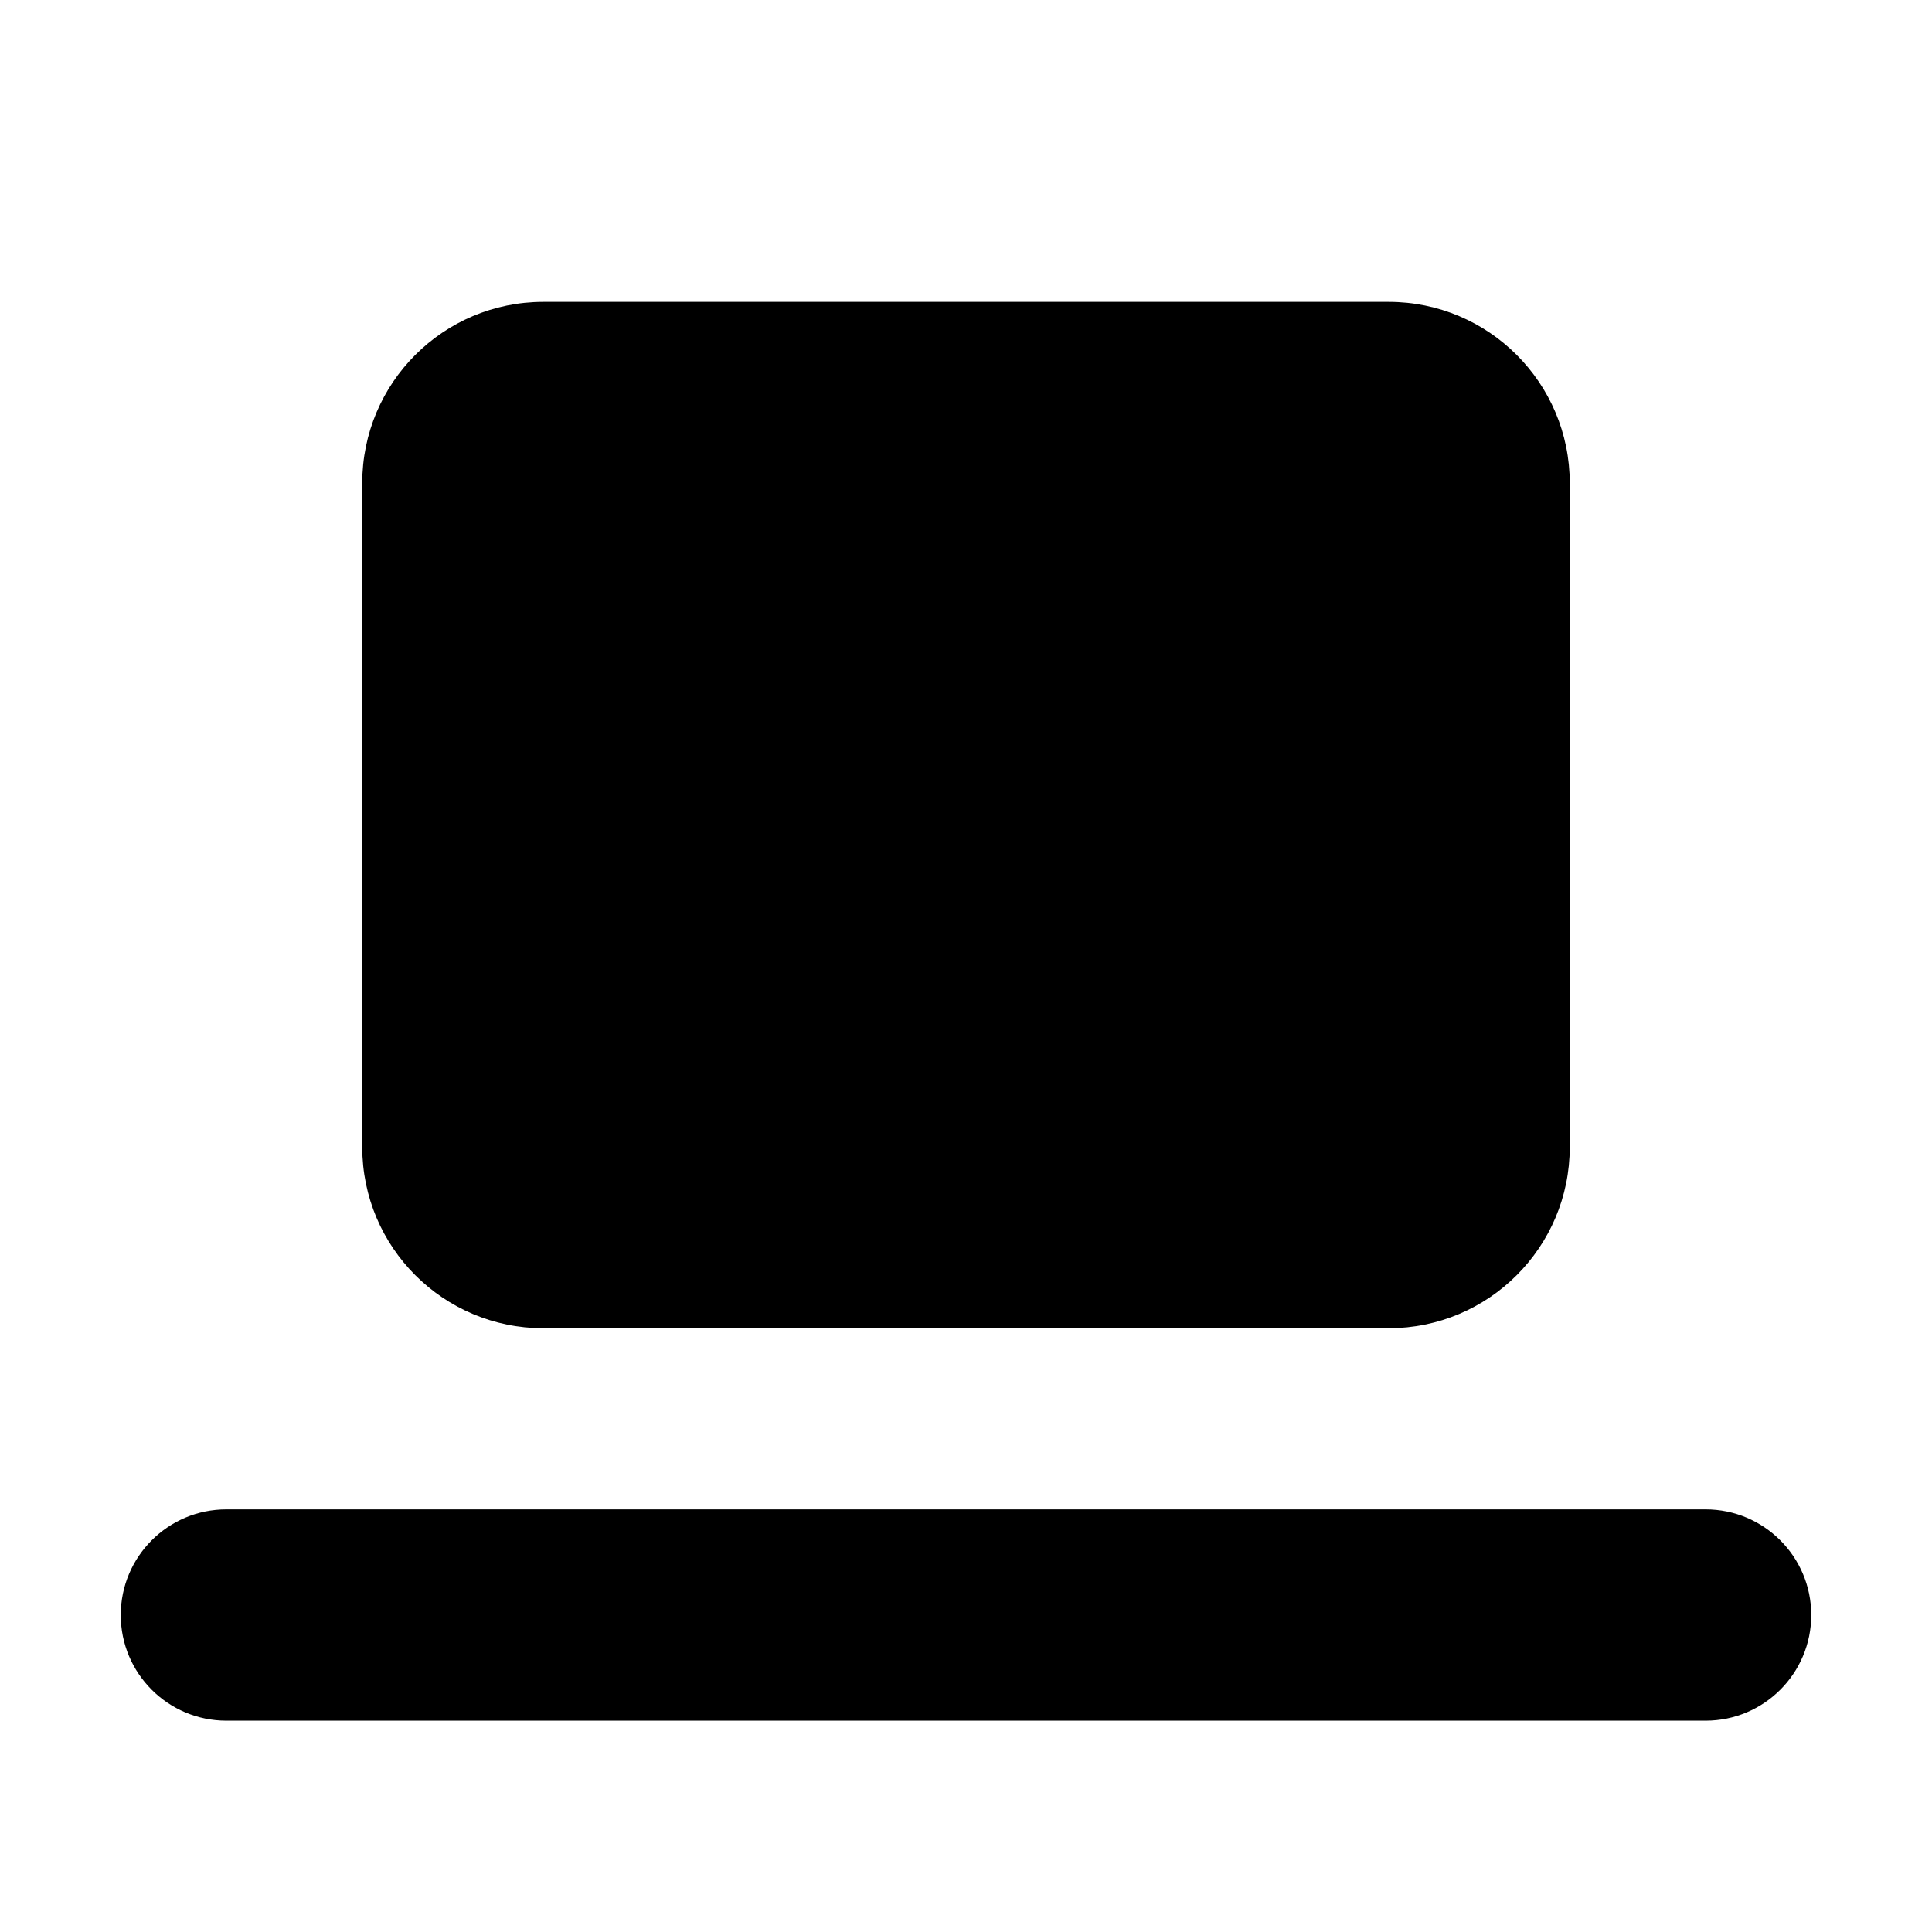
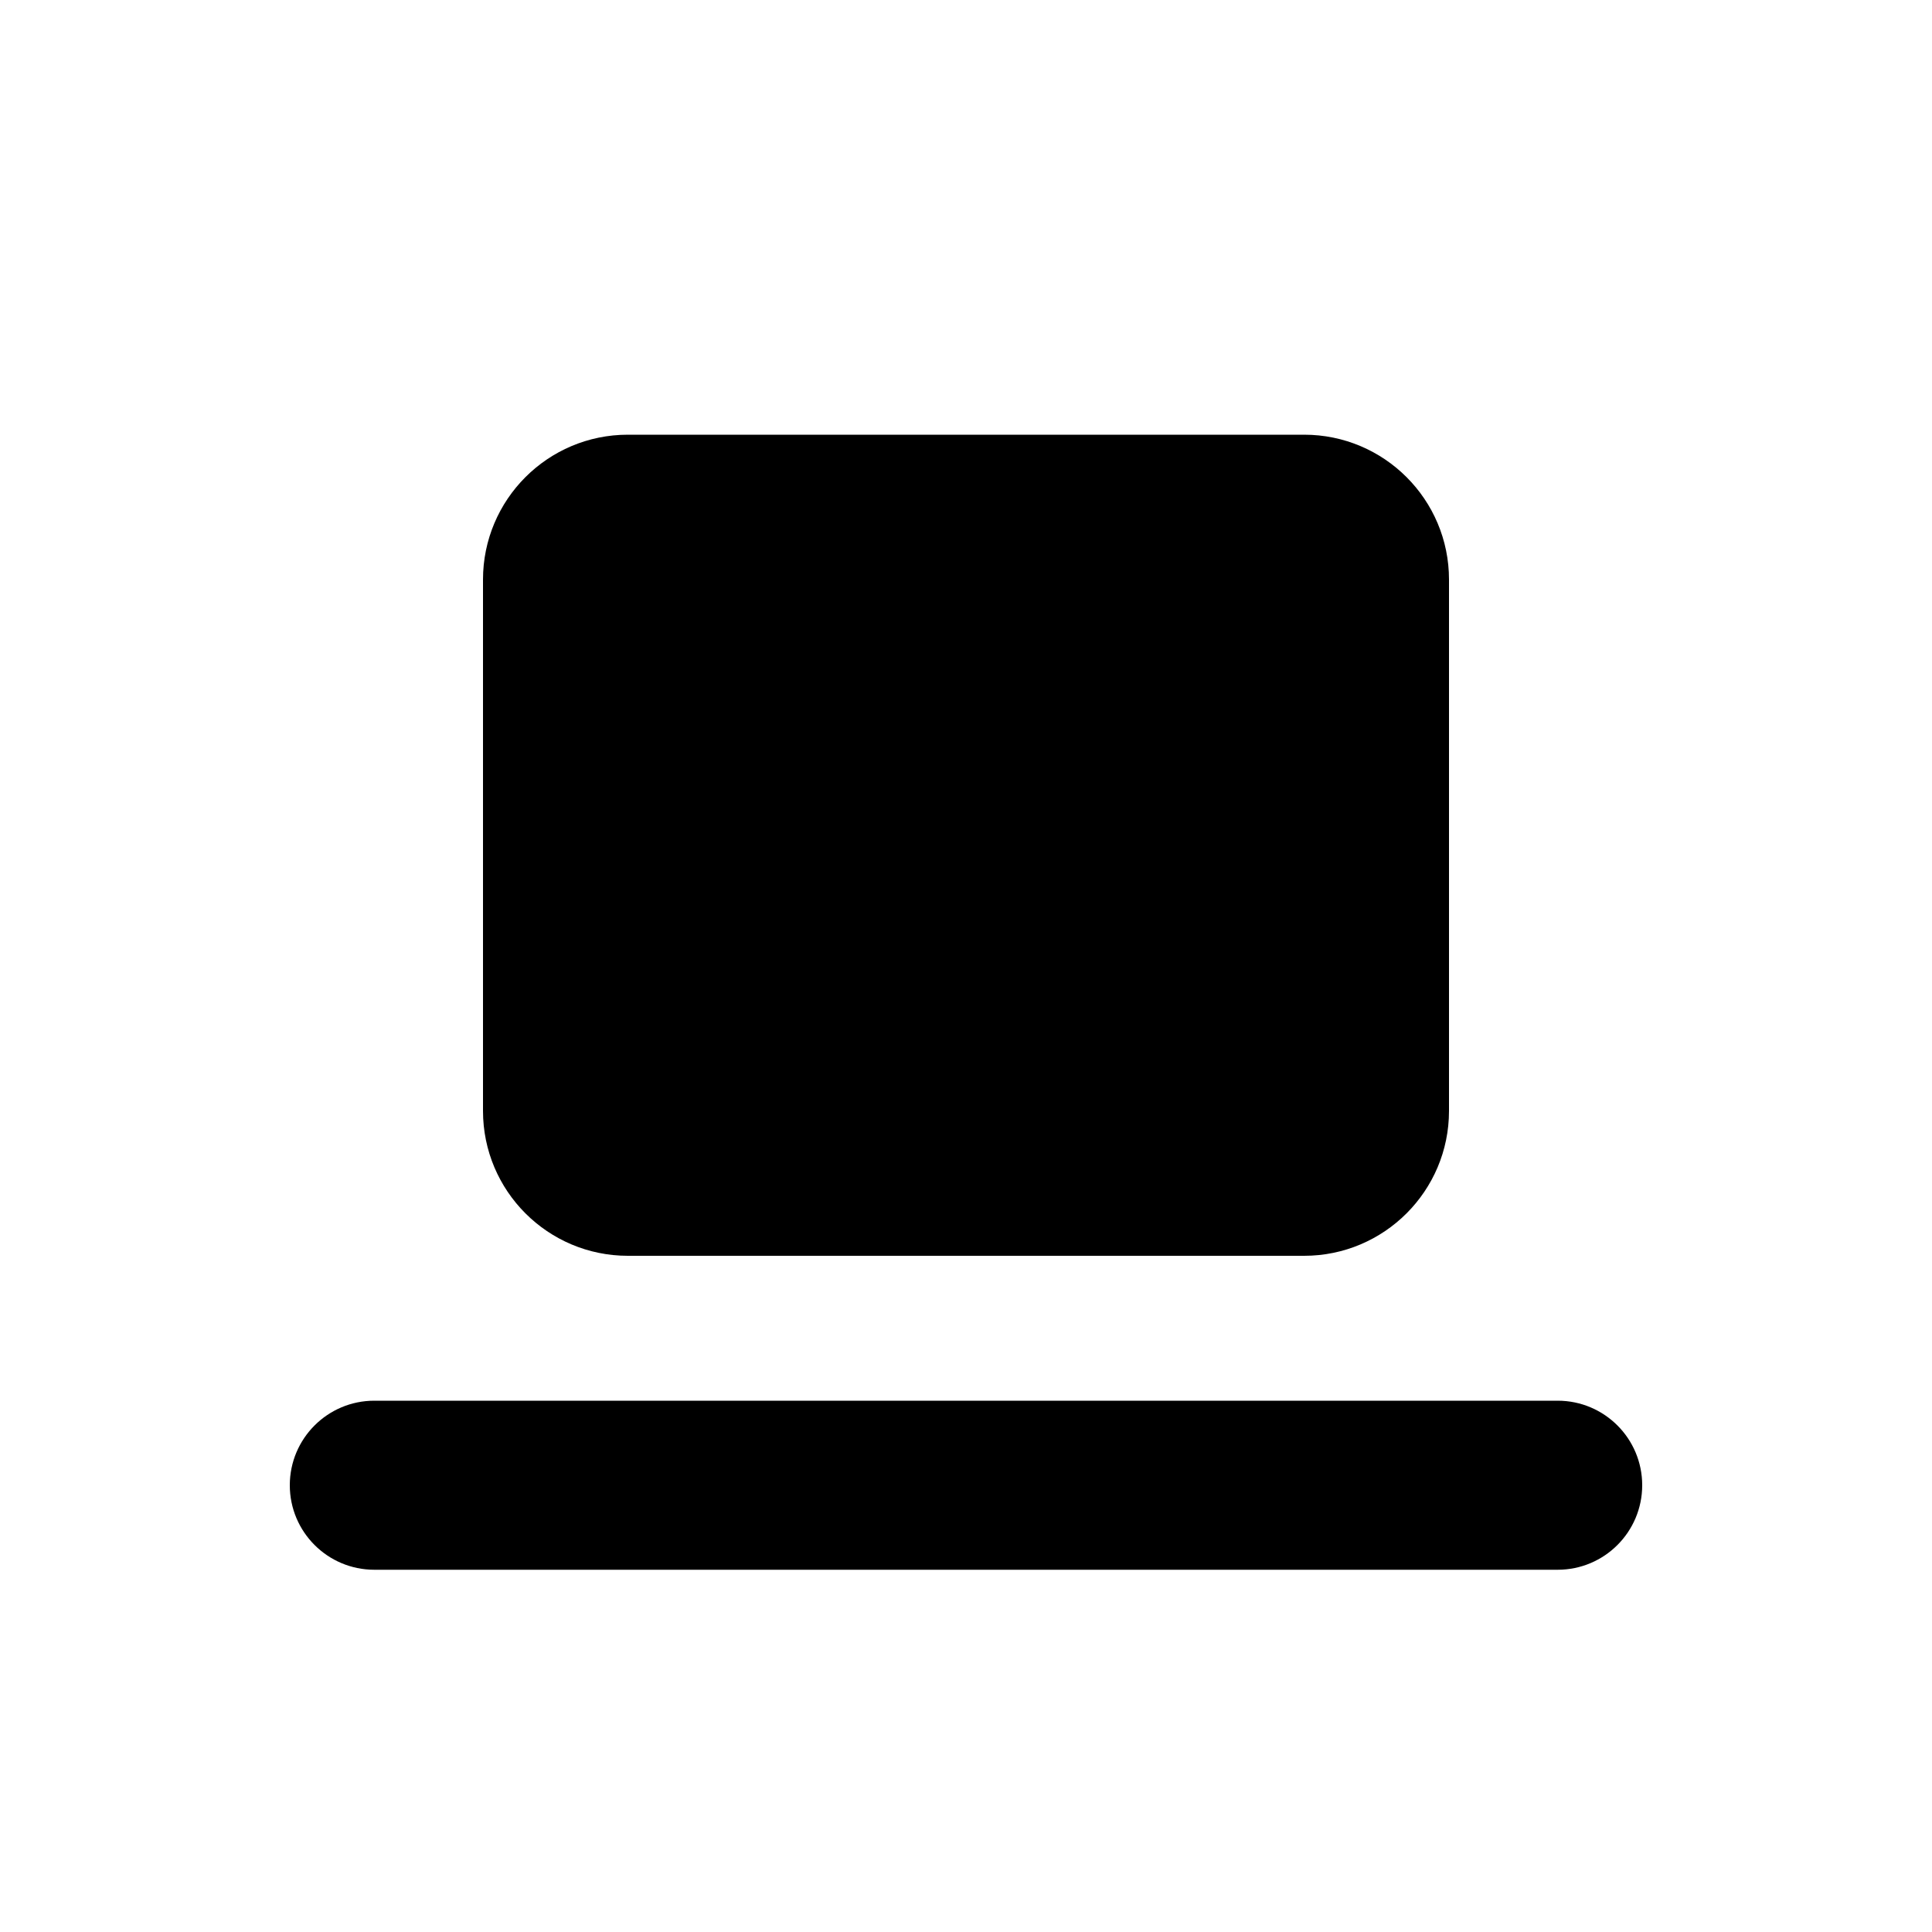
<svg xmlns="http://www.w3.org/2000/svg" viewBox="0 0 32 32" fill="none">
-   <rect x="6" y="5" width="20" height="17" rx="3" fill="currentColor" />
-   <rect x="2" y="25" width="28" height="3.5" rx="1.75" fill="currentColor" />
+   <g transform="translate(16,16) scale(0.80) translate(-16,-16)">
+     <rect x="6" y="5" width="20" height="17" rx="3" fill="currentColor" />
+     <rect x="2" y="25" width="28" height="3.5" rx="1.75" fill="currentColor" />
+   </g>
</svg>
